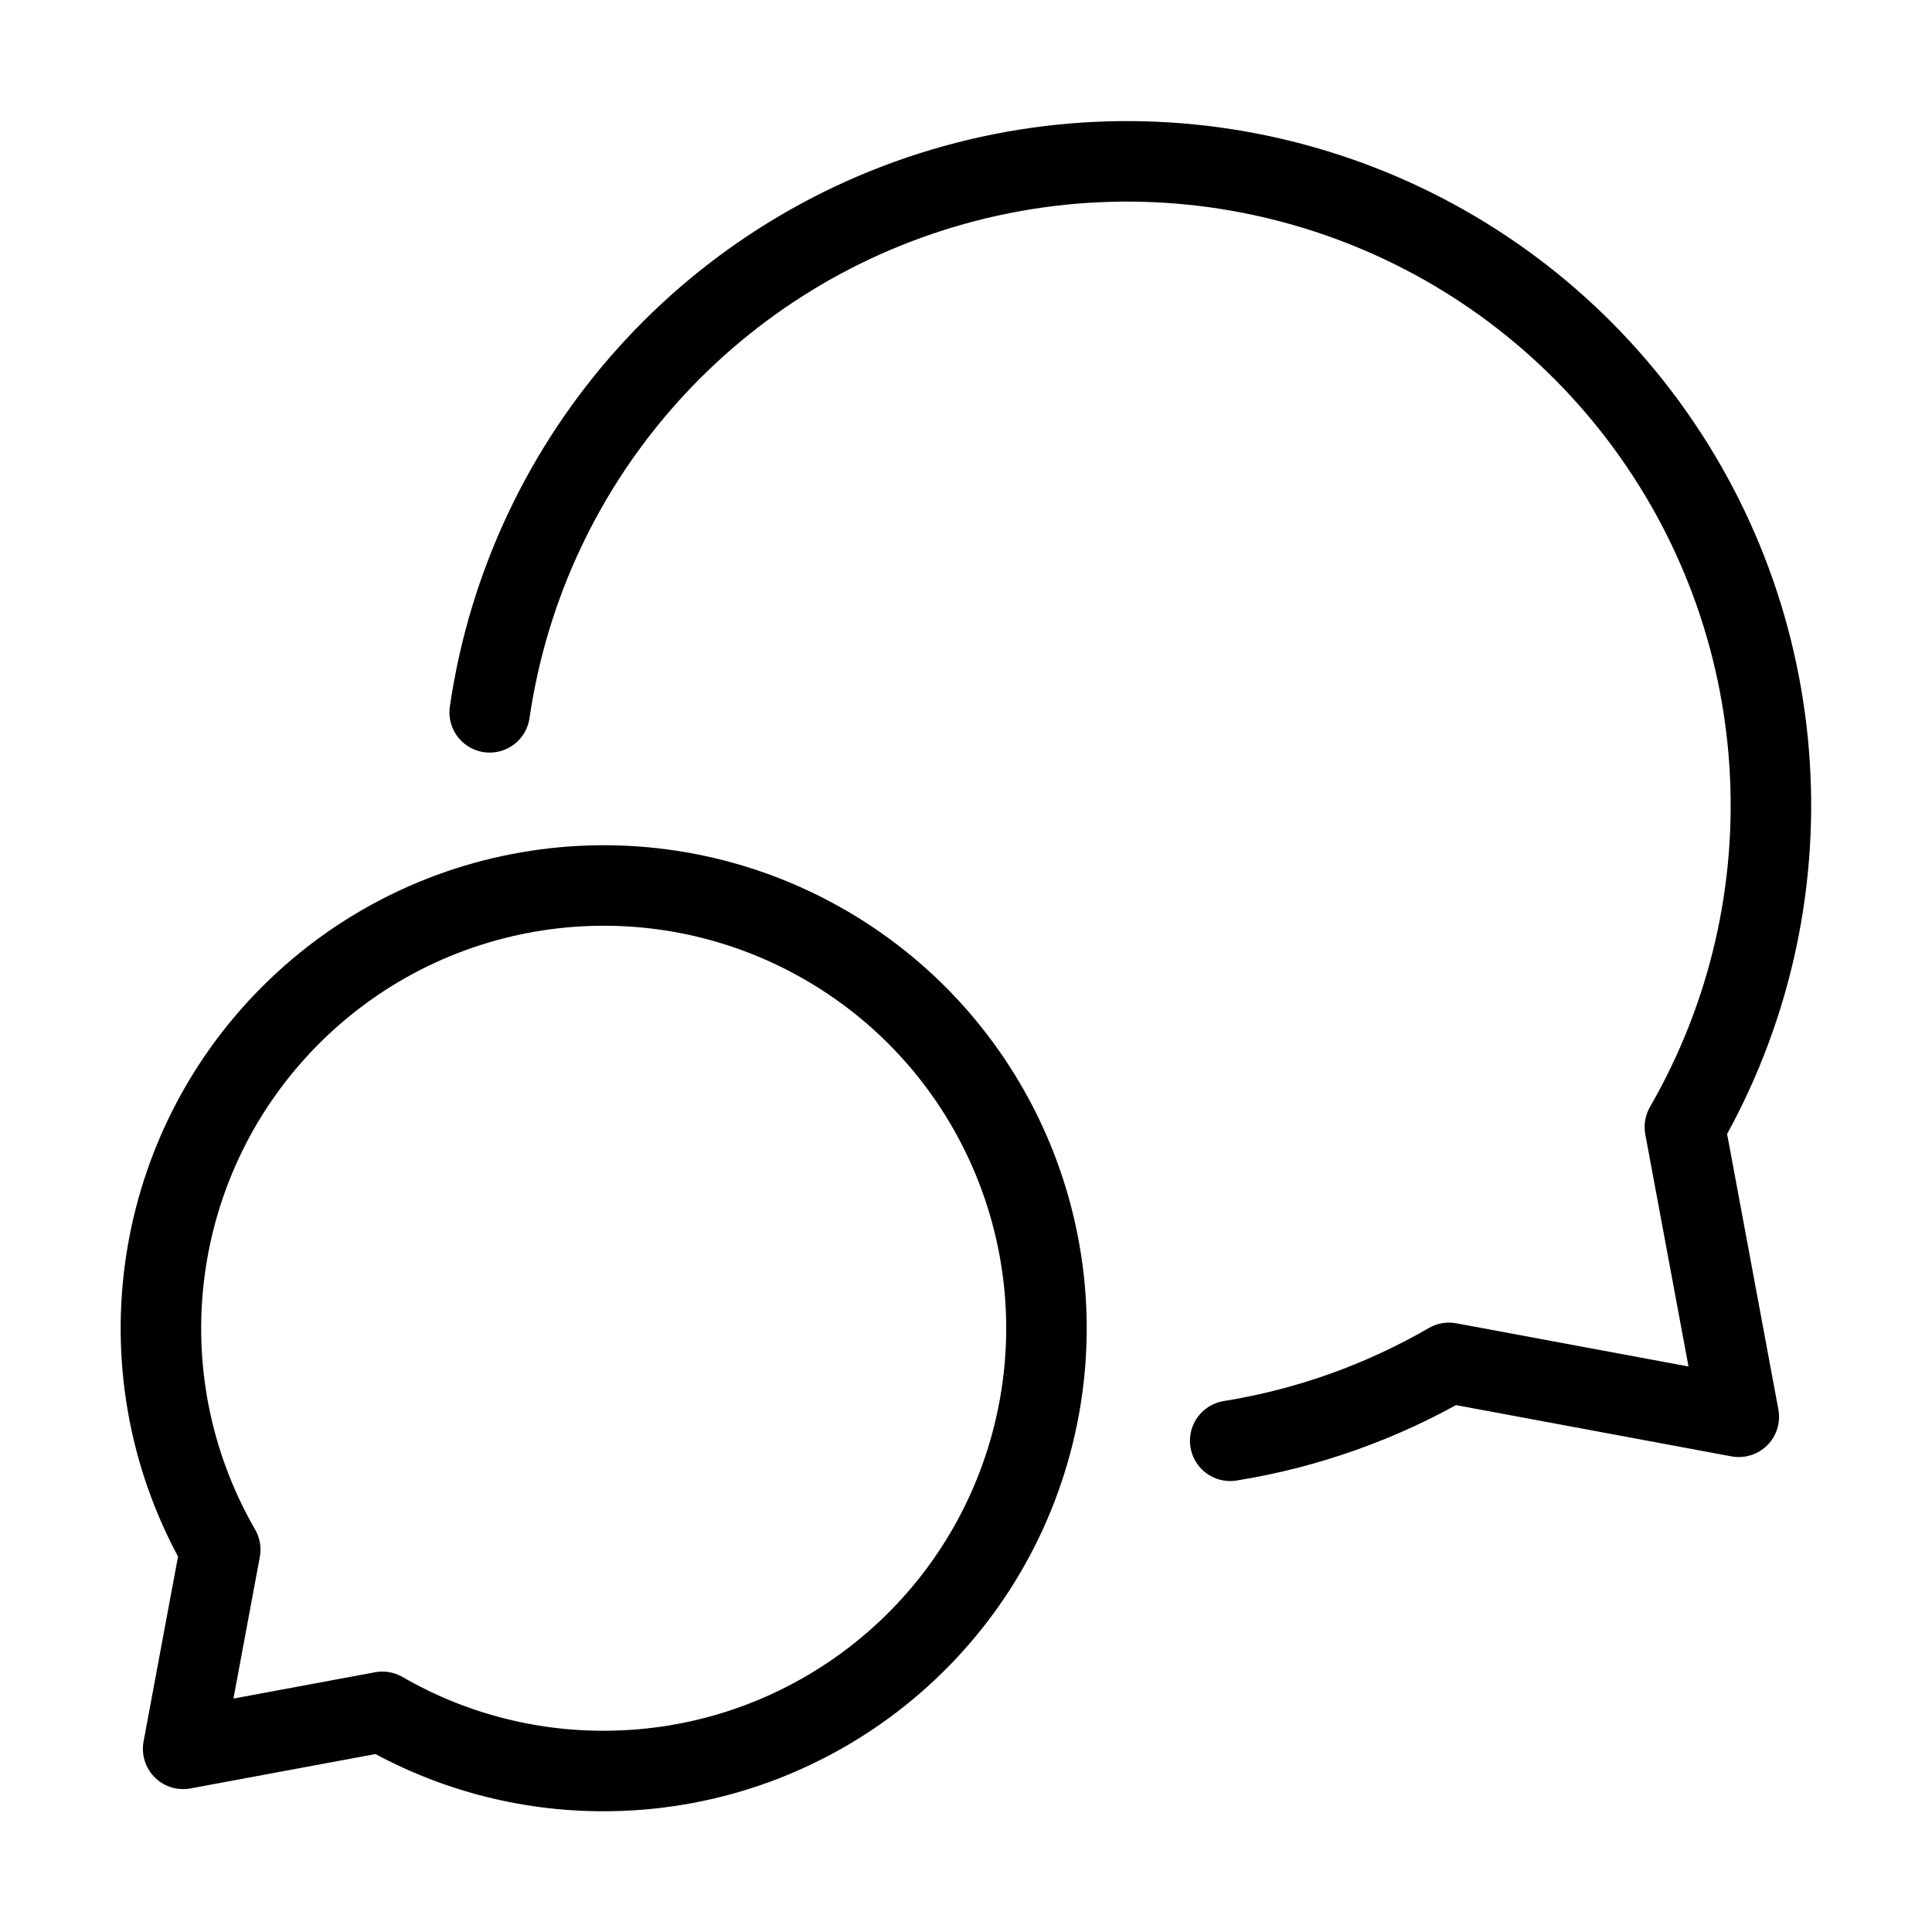
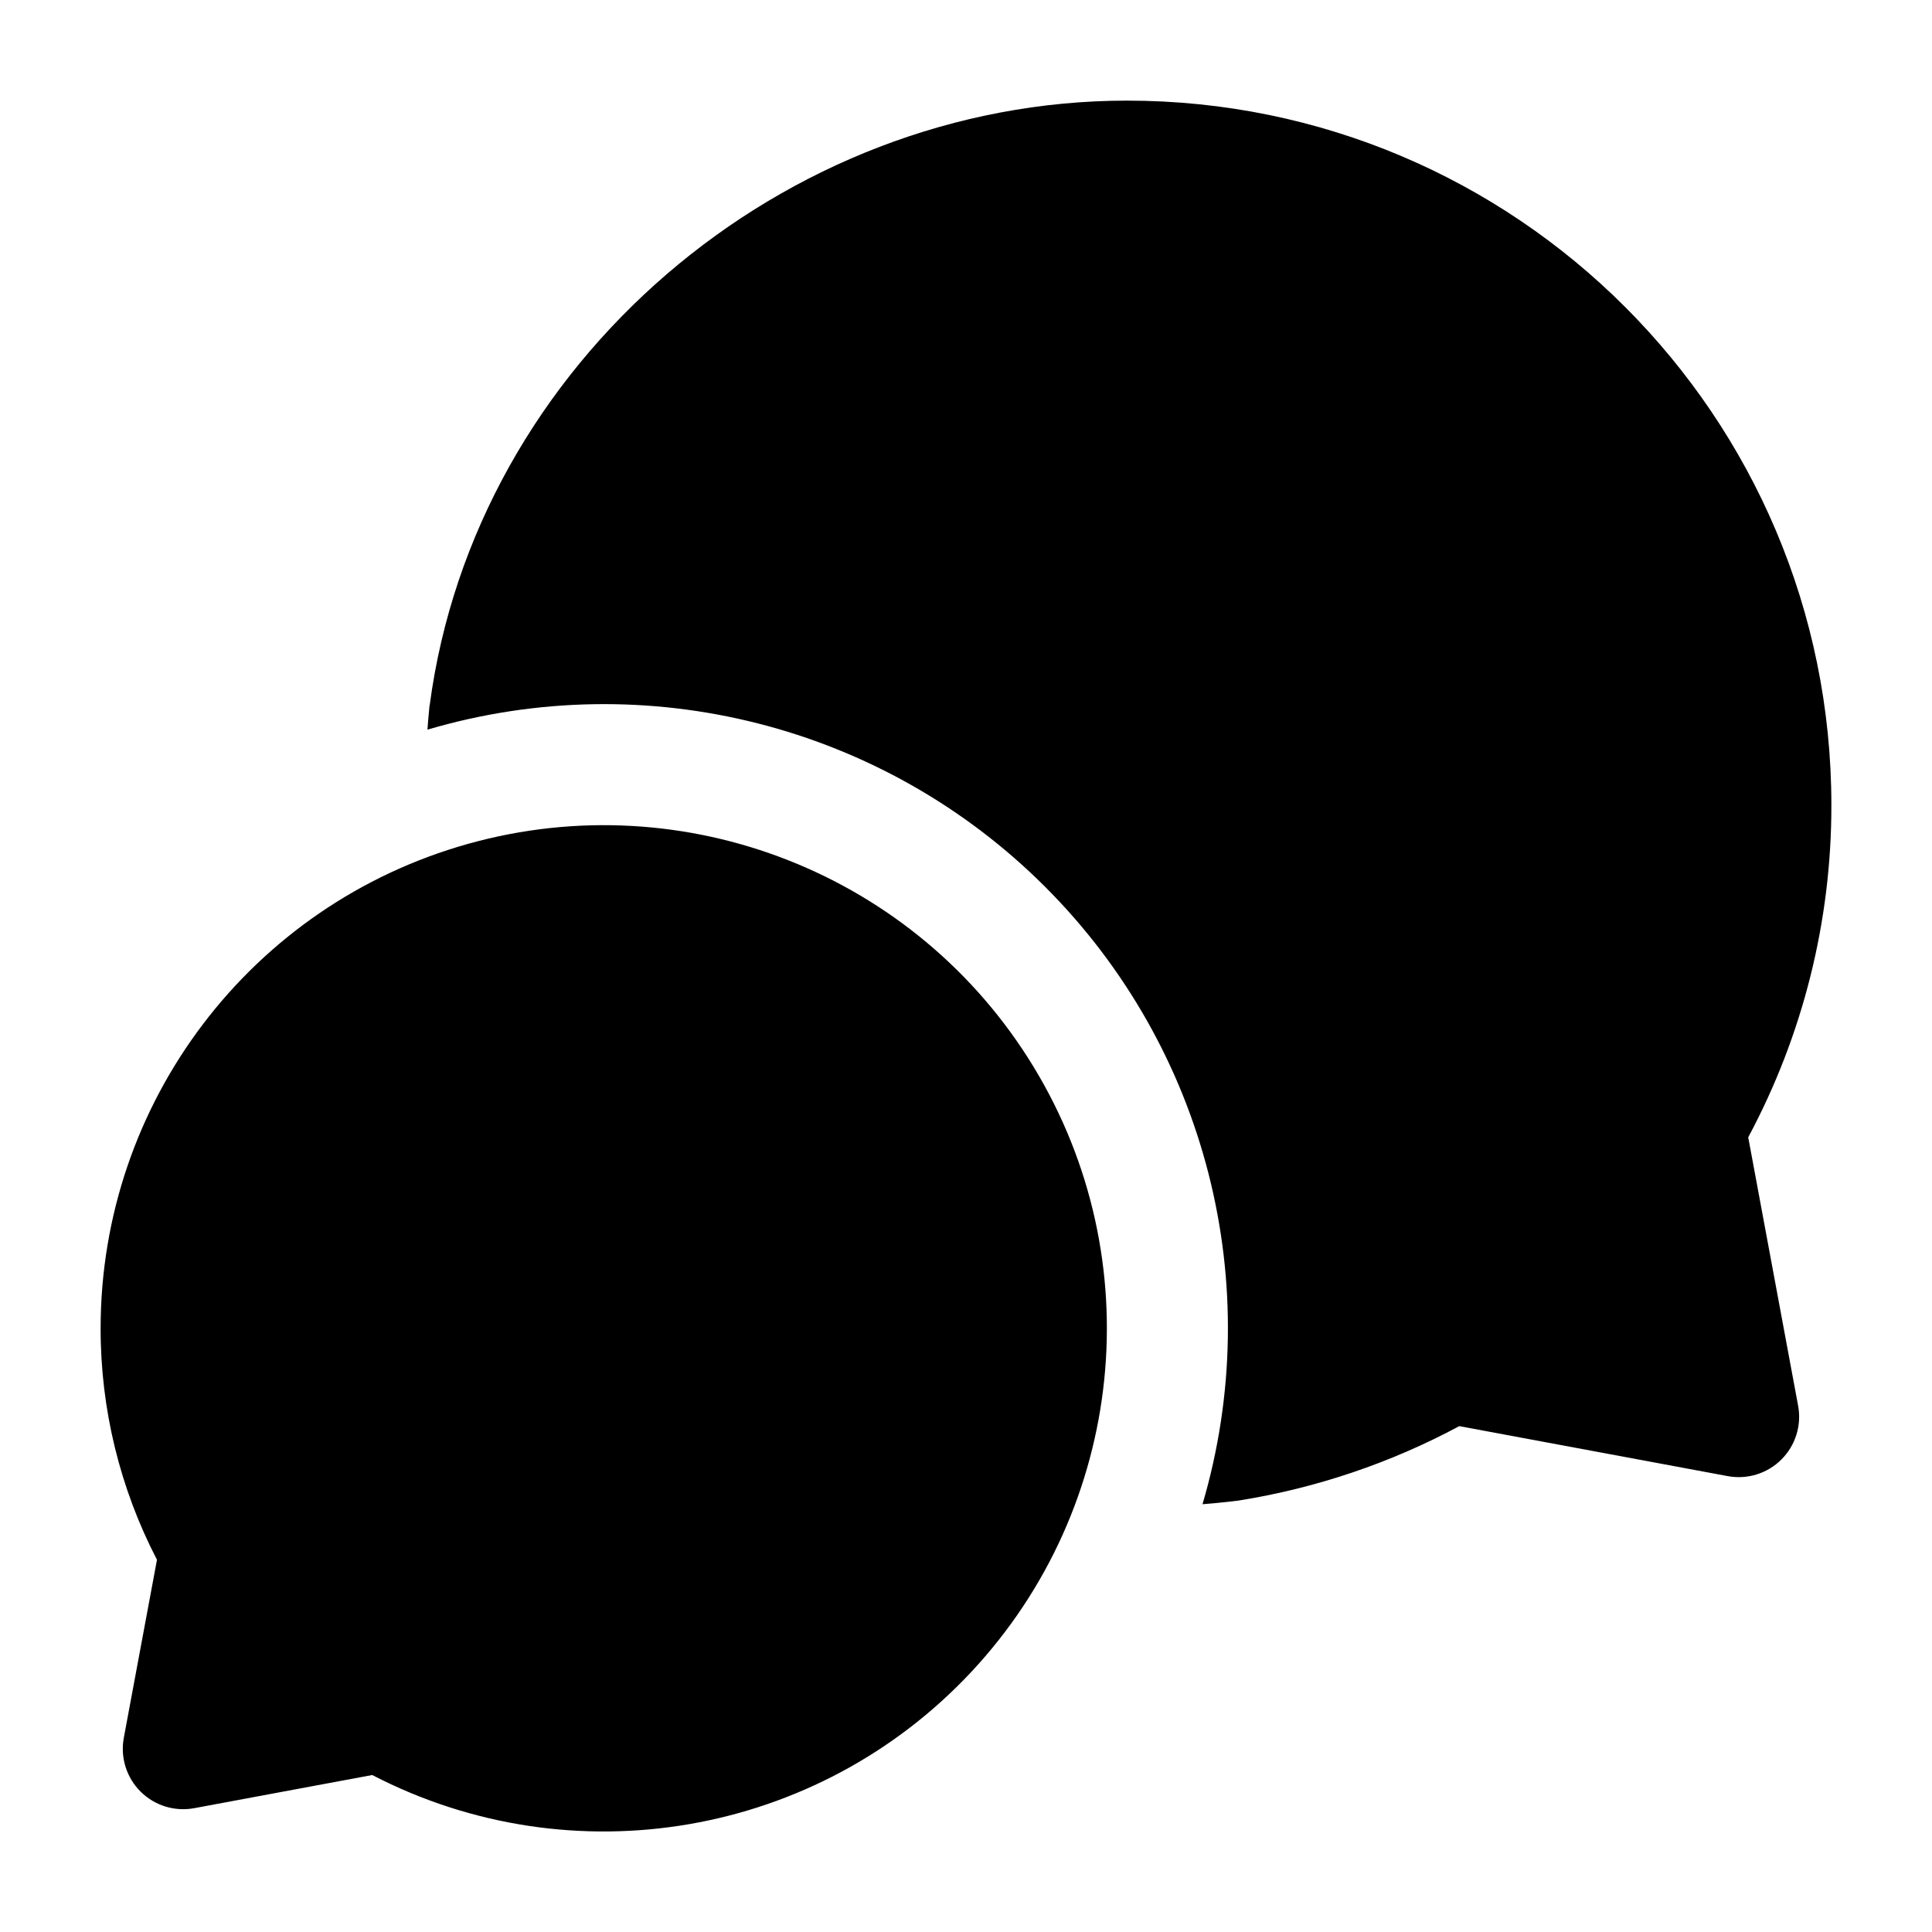
- <svg xmlns="http://www.w3.org/2000/svg" viewBox="0 0 24 24" fill="none" stroke-width="1" color="currentColor">
-   <path stroke="currentColor" stroke-linecap="round" stroke-linejoin="round" d="M7.5 22a5.5 5.5 0 1 0-4.764-2.75l-.461 2.475 2.475-.46A5.474 5.474 0 0 0 7.5 22Z" />
-   <path stroke="currentColor" stroke-linecap="round" stroke-linejoin="round" d="M15.282 17.898A7.946 7.946 0 0 0 18 16.93l3.6.67-.67-3.6A8 8 0 1 0 6.083 8.849" />
+ <svg xmlns="http://www.w3.org/2000/svg" viewBox="0 0 24 24" fill="none" stroke-width="1.5" color="currentColor">
+   <path fill="currentColor" fill-rule="evenodd" d="M1.25 16.5a6.25 6.25 0 1 1 3.374 5.55l-2.212.412a.75.75 0 0 1-.874-.874l.412-2.212a6.226 6.226 0 0 1-.7-2.876Z" clip-rule="evenodd" />
+   <path fill="currentColor" fill-rule="evenodd" d="M22.75 10A8.75 8.75 0 0 0 14 1.25c-4.266 0-8.098 3.25-8.662 7.509l-.002.004v-.008.008l-.006.063a7.854 7.854 0 0 0-.02.238 7.75 7.75 0 0 1 9.628 9.622 10.375 10.375 0 0 0 .38-.037l.047-.006.014-.001.004-.001h.002l.017-.003a8.695 8.695 0 0 0 2.726-.922l3.335.621a.75.75 0 0 0 .874-.874l-.62-3.335A8.714 8.714 0 0 0 22.75 10Z" clip-rule="evenodd" />
</svg>
